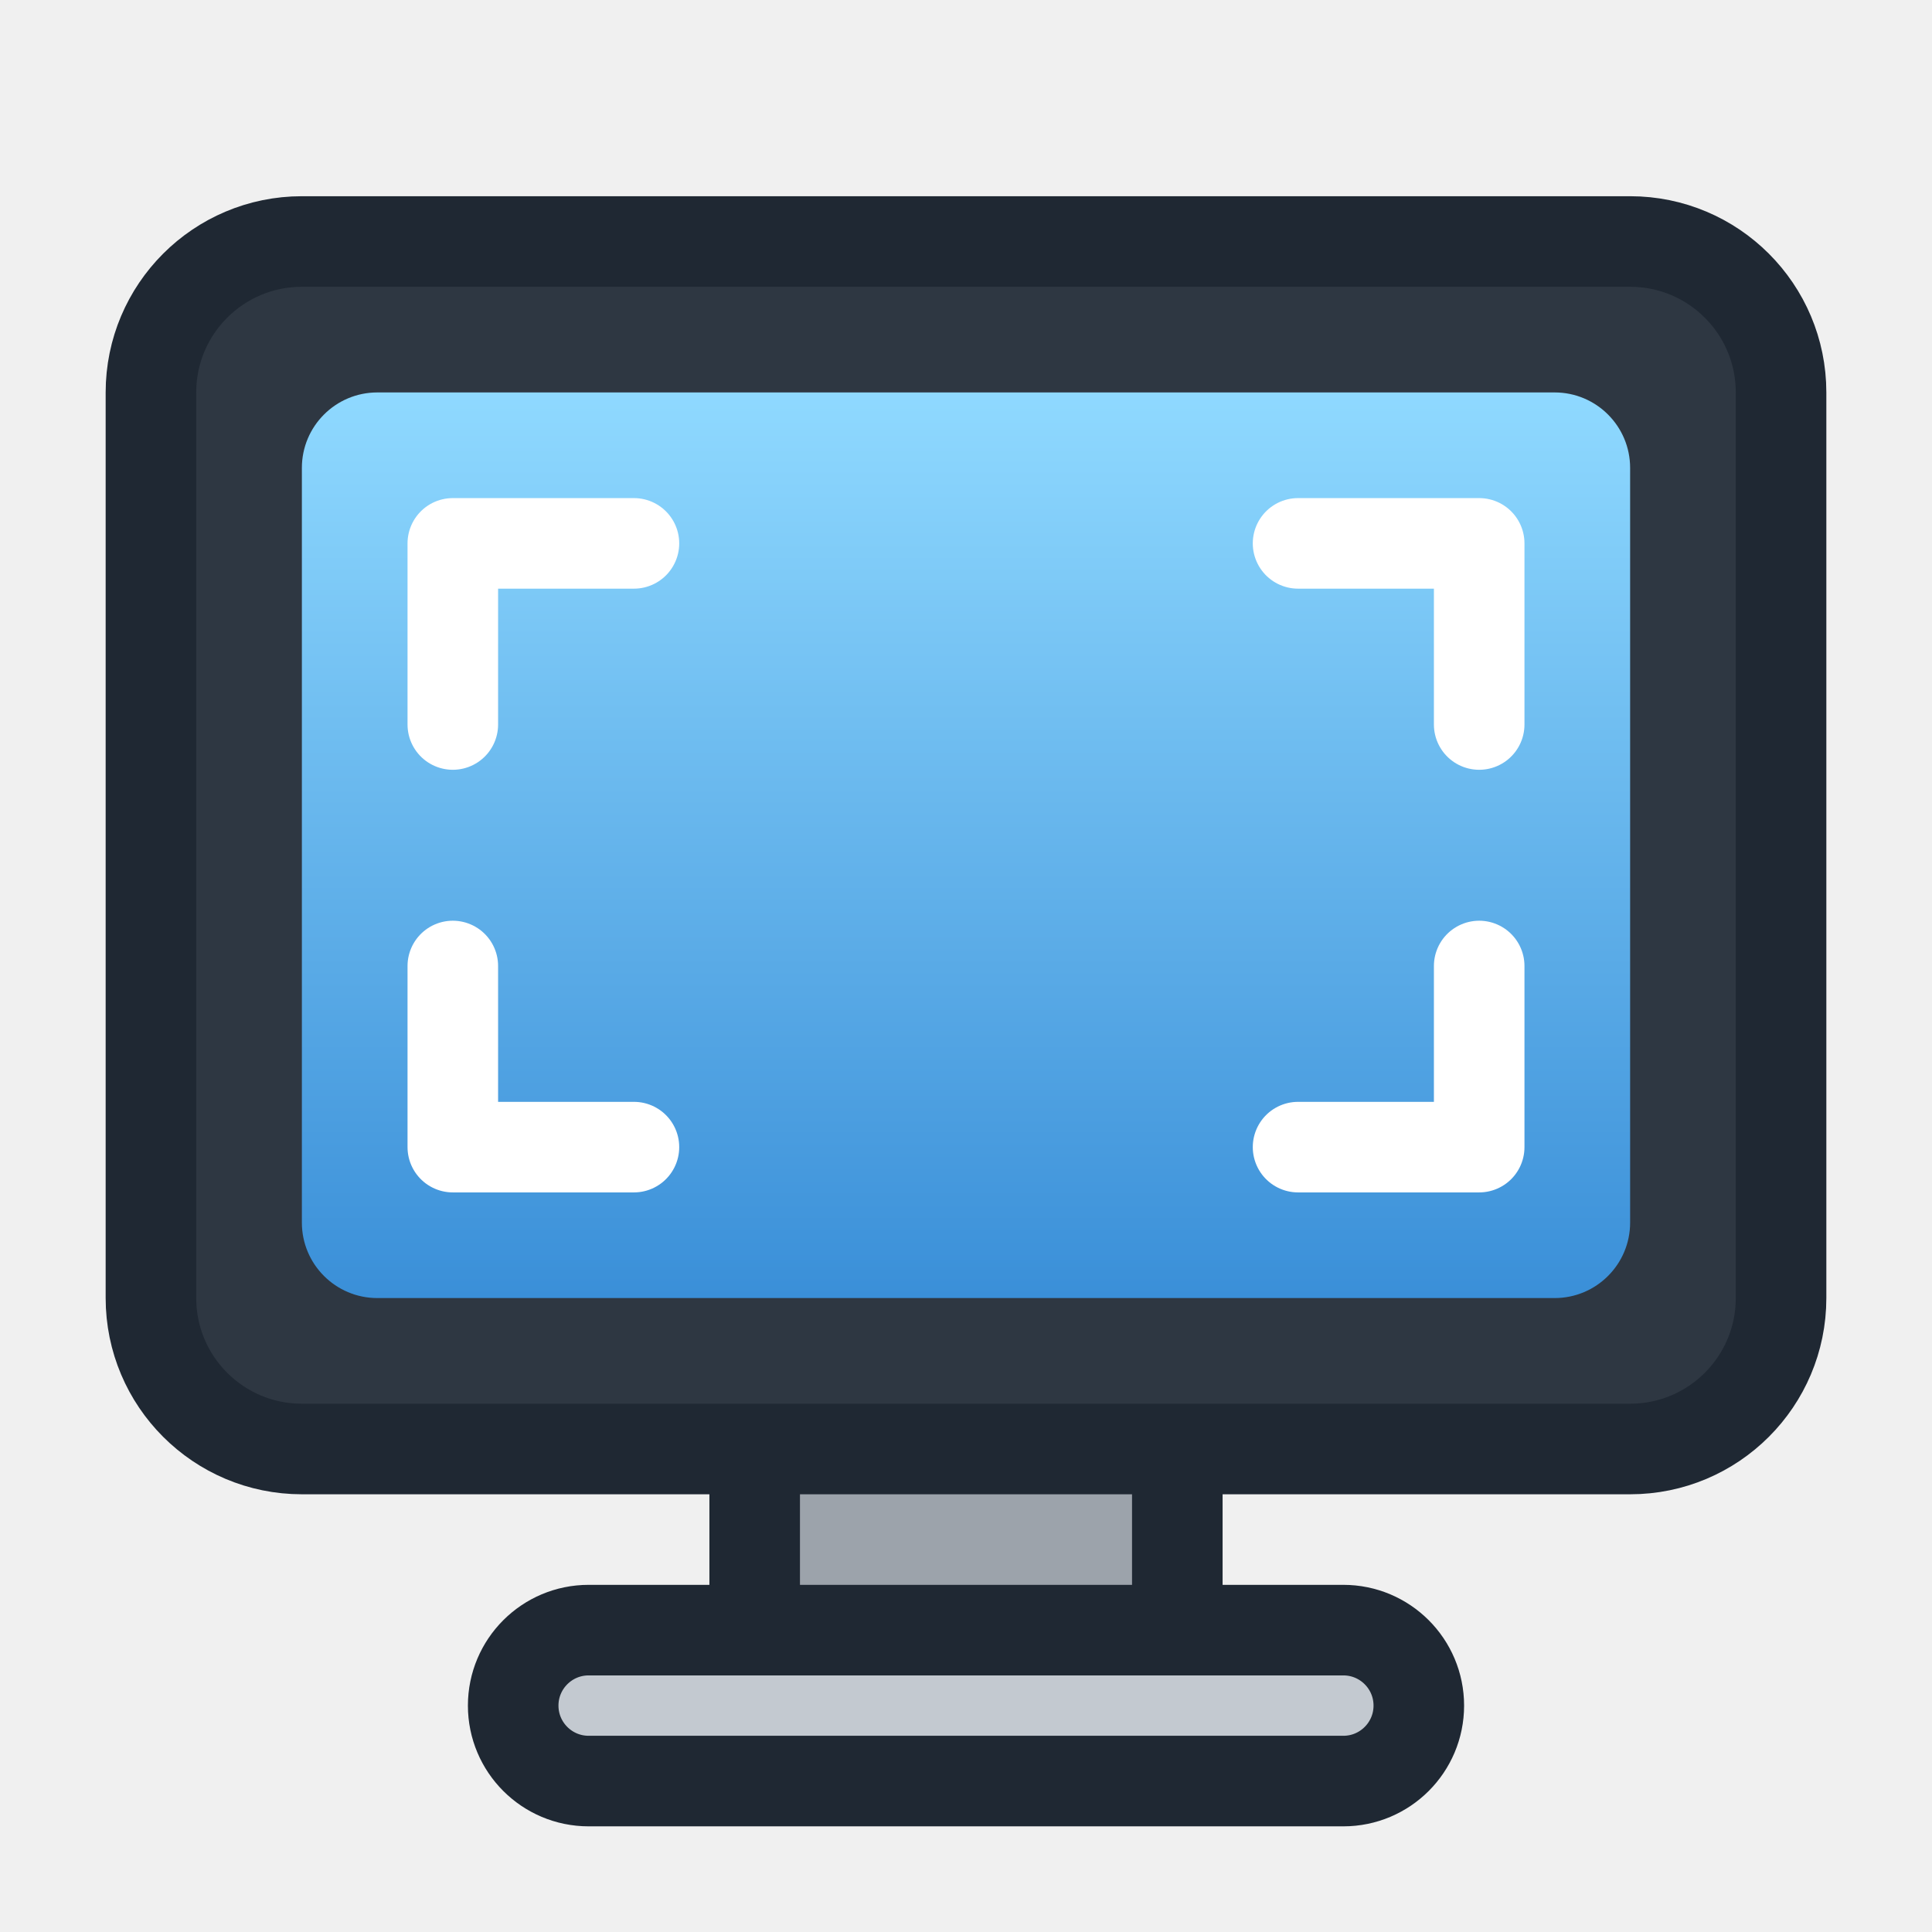
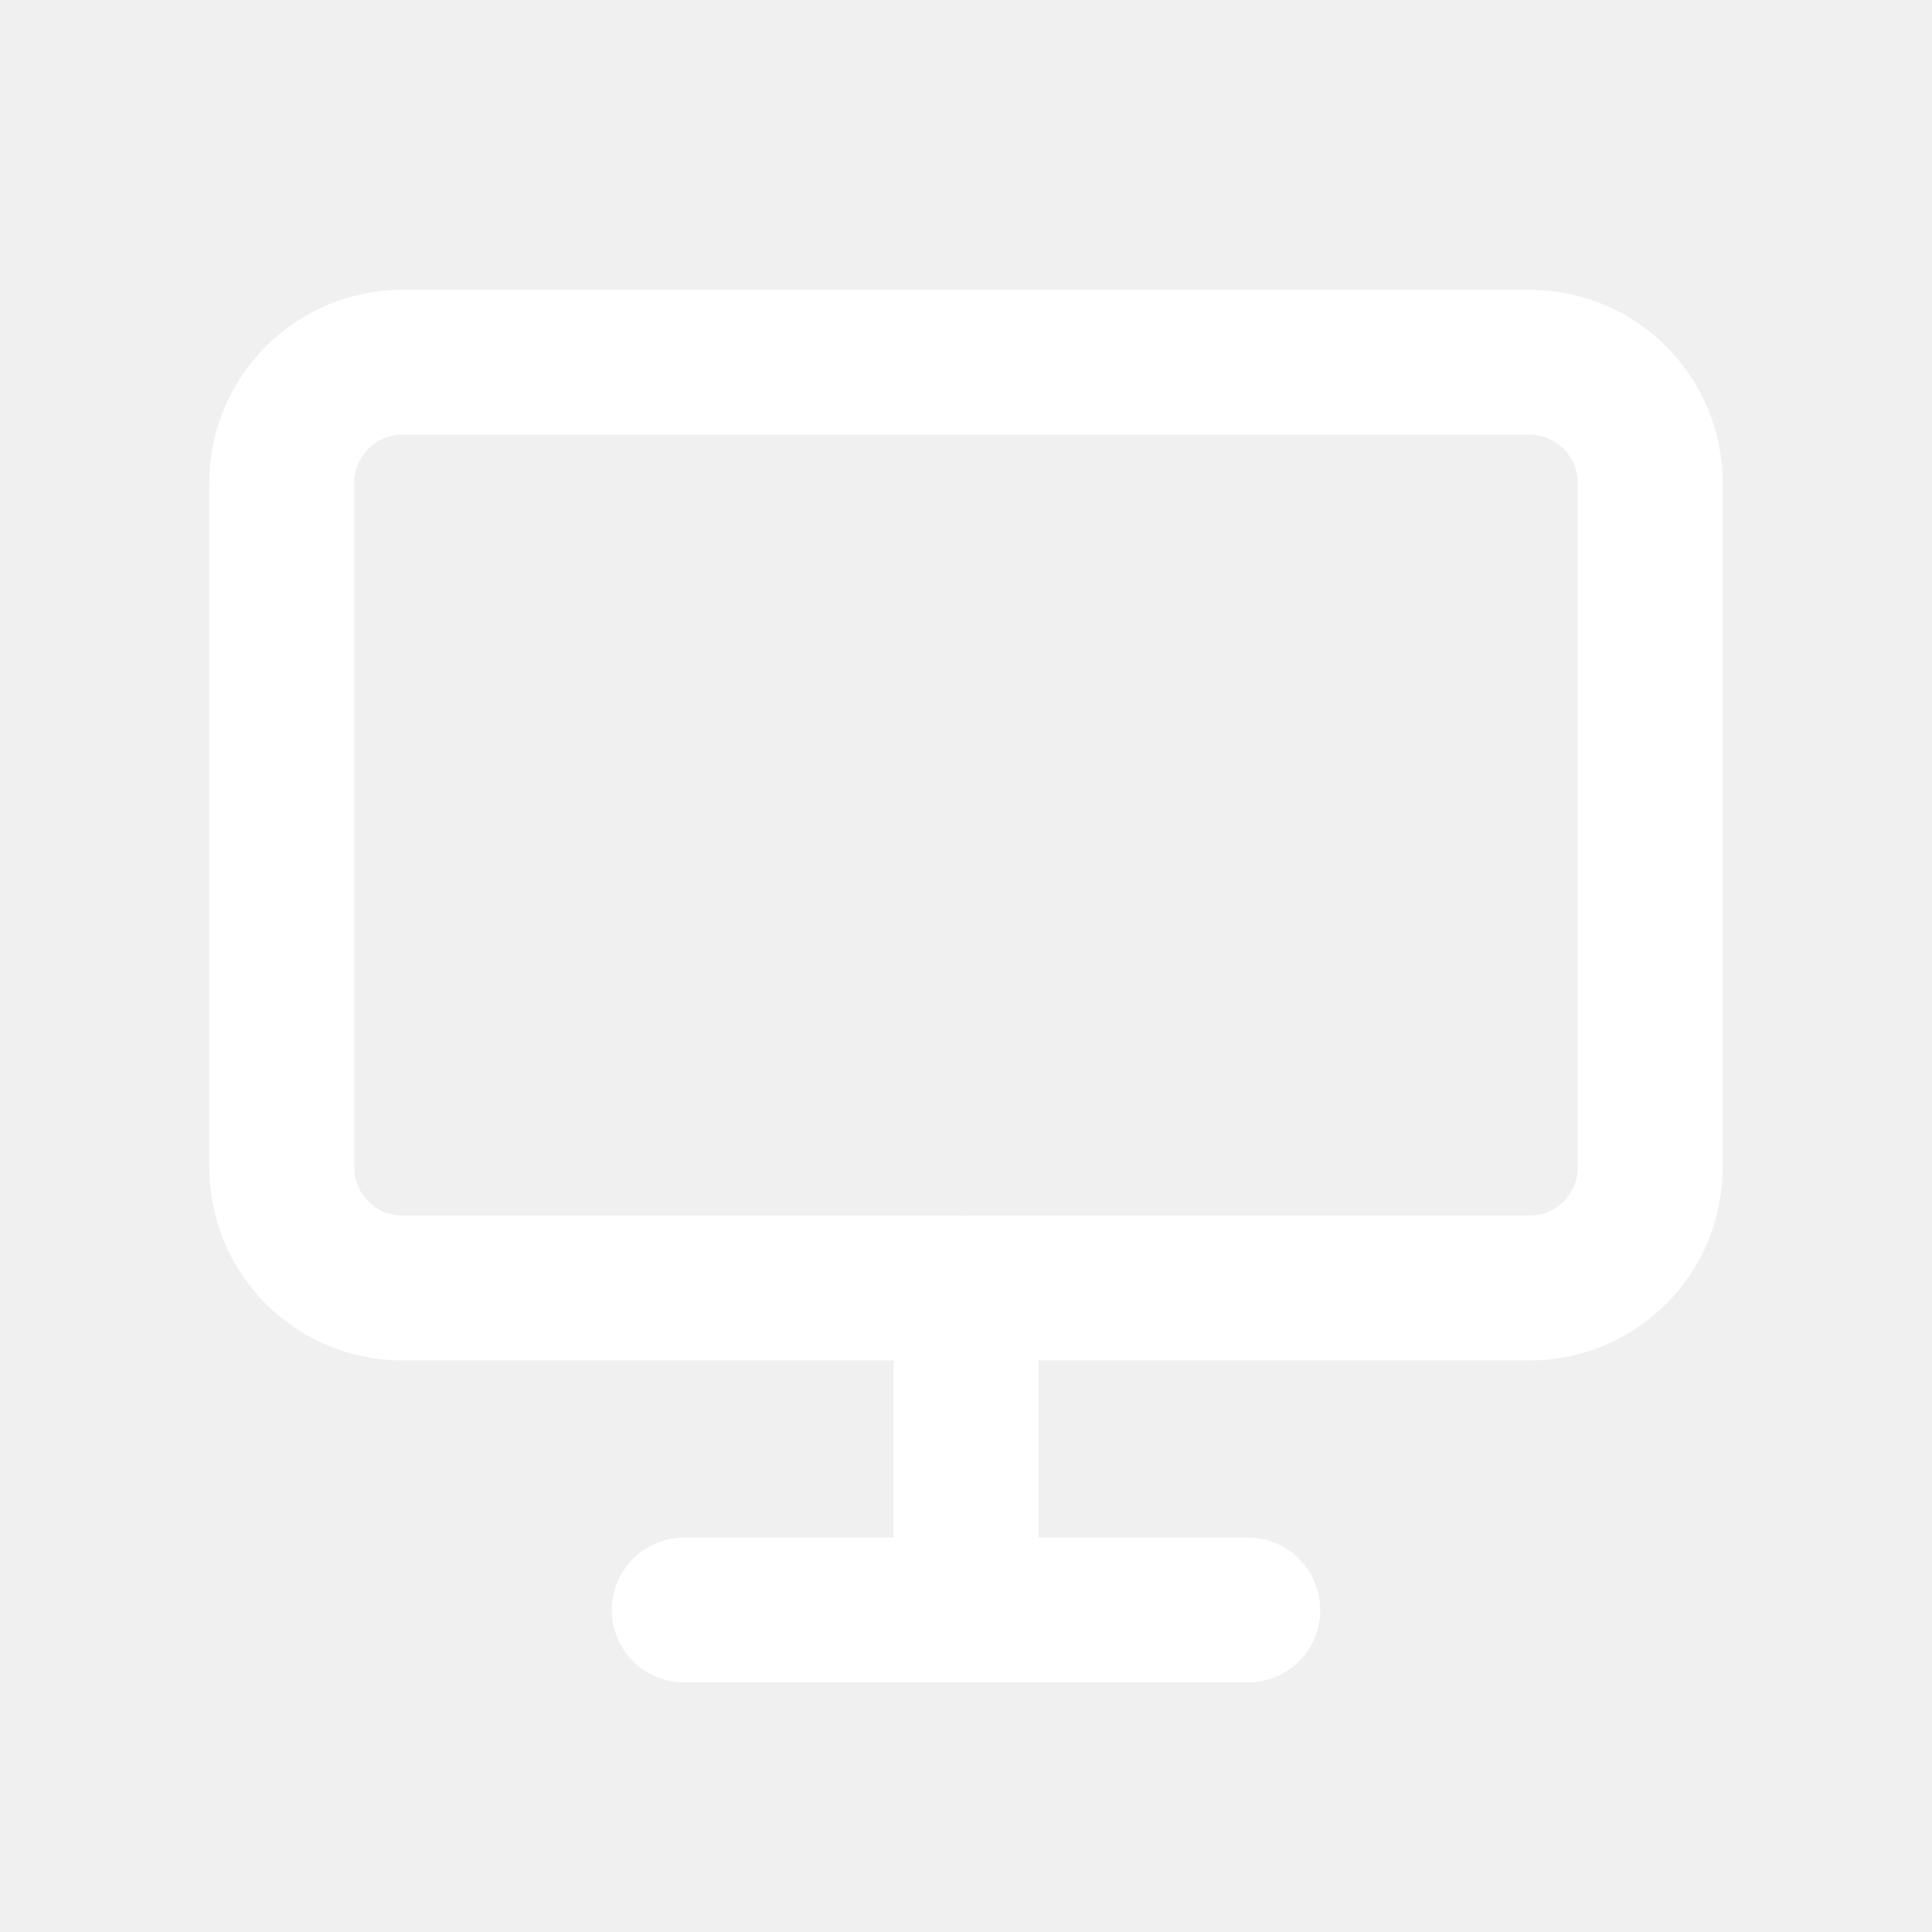
- <svg xmlns="http://www.w3.org/2000/svg" width="128" height="128" viewBox="0 0 128 128">
-   <defs>
-     <linearGradient id="g" x1="0" y1="0" x2="0" y2="1">
-       <stop offset="0" stop-color="#8FD9FF" />
-       <stop offset="1" stop-color="#3A8FD8" />
-     </linearGradient>
-   </defs>
-   <rect x="50" y="94" width="28" height="18" fill="#9CA3AB" stroke="#1F2833" stroke-width="6" />
-   <rect x="34" y="108" width="60" height="10" rx="5" fill="#C3C9D0" stroke="#1F2833" stroke-width="6" />
-   <rect x="10" y="16" width="108" height="80" rx="10" fill="#2E3742" stroke="#1F2833" stroke-width="6" />
-   <rect x="20" y="26" width="88" height="60" rx="5" fill="url(#g)" />
-   <path d="M30 48 L30 36 L42 36 M98 48 L98 36 L86 36 M30 64 L30 76 L42 76 M98 64 L98 76 L86 76" fill="none" stroke="#fff" stroke-width="6" stroke-linecap="round" stroke-linejoin="round" />
+ <svg xmlns="http://www.w3.org/2000/svg" width="128" height="128" viewBox="0 0 24 24">
+   <g fill="none" stroke="#ffffff" stroke-width="1.8" stroke-linecap="round" stroke-linejoin="round">
+     <rect x="3.5" y="4.5" width="17" height="11.5" rx="1.5" />
+     <path d="M12 16v4M8.5 20h7" />
+   </g>
</svg>
